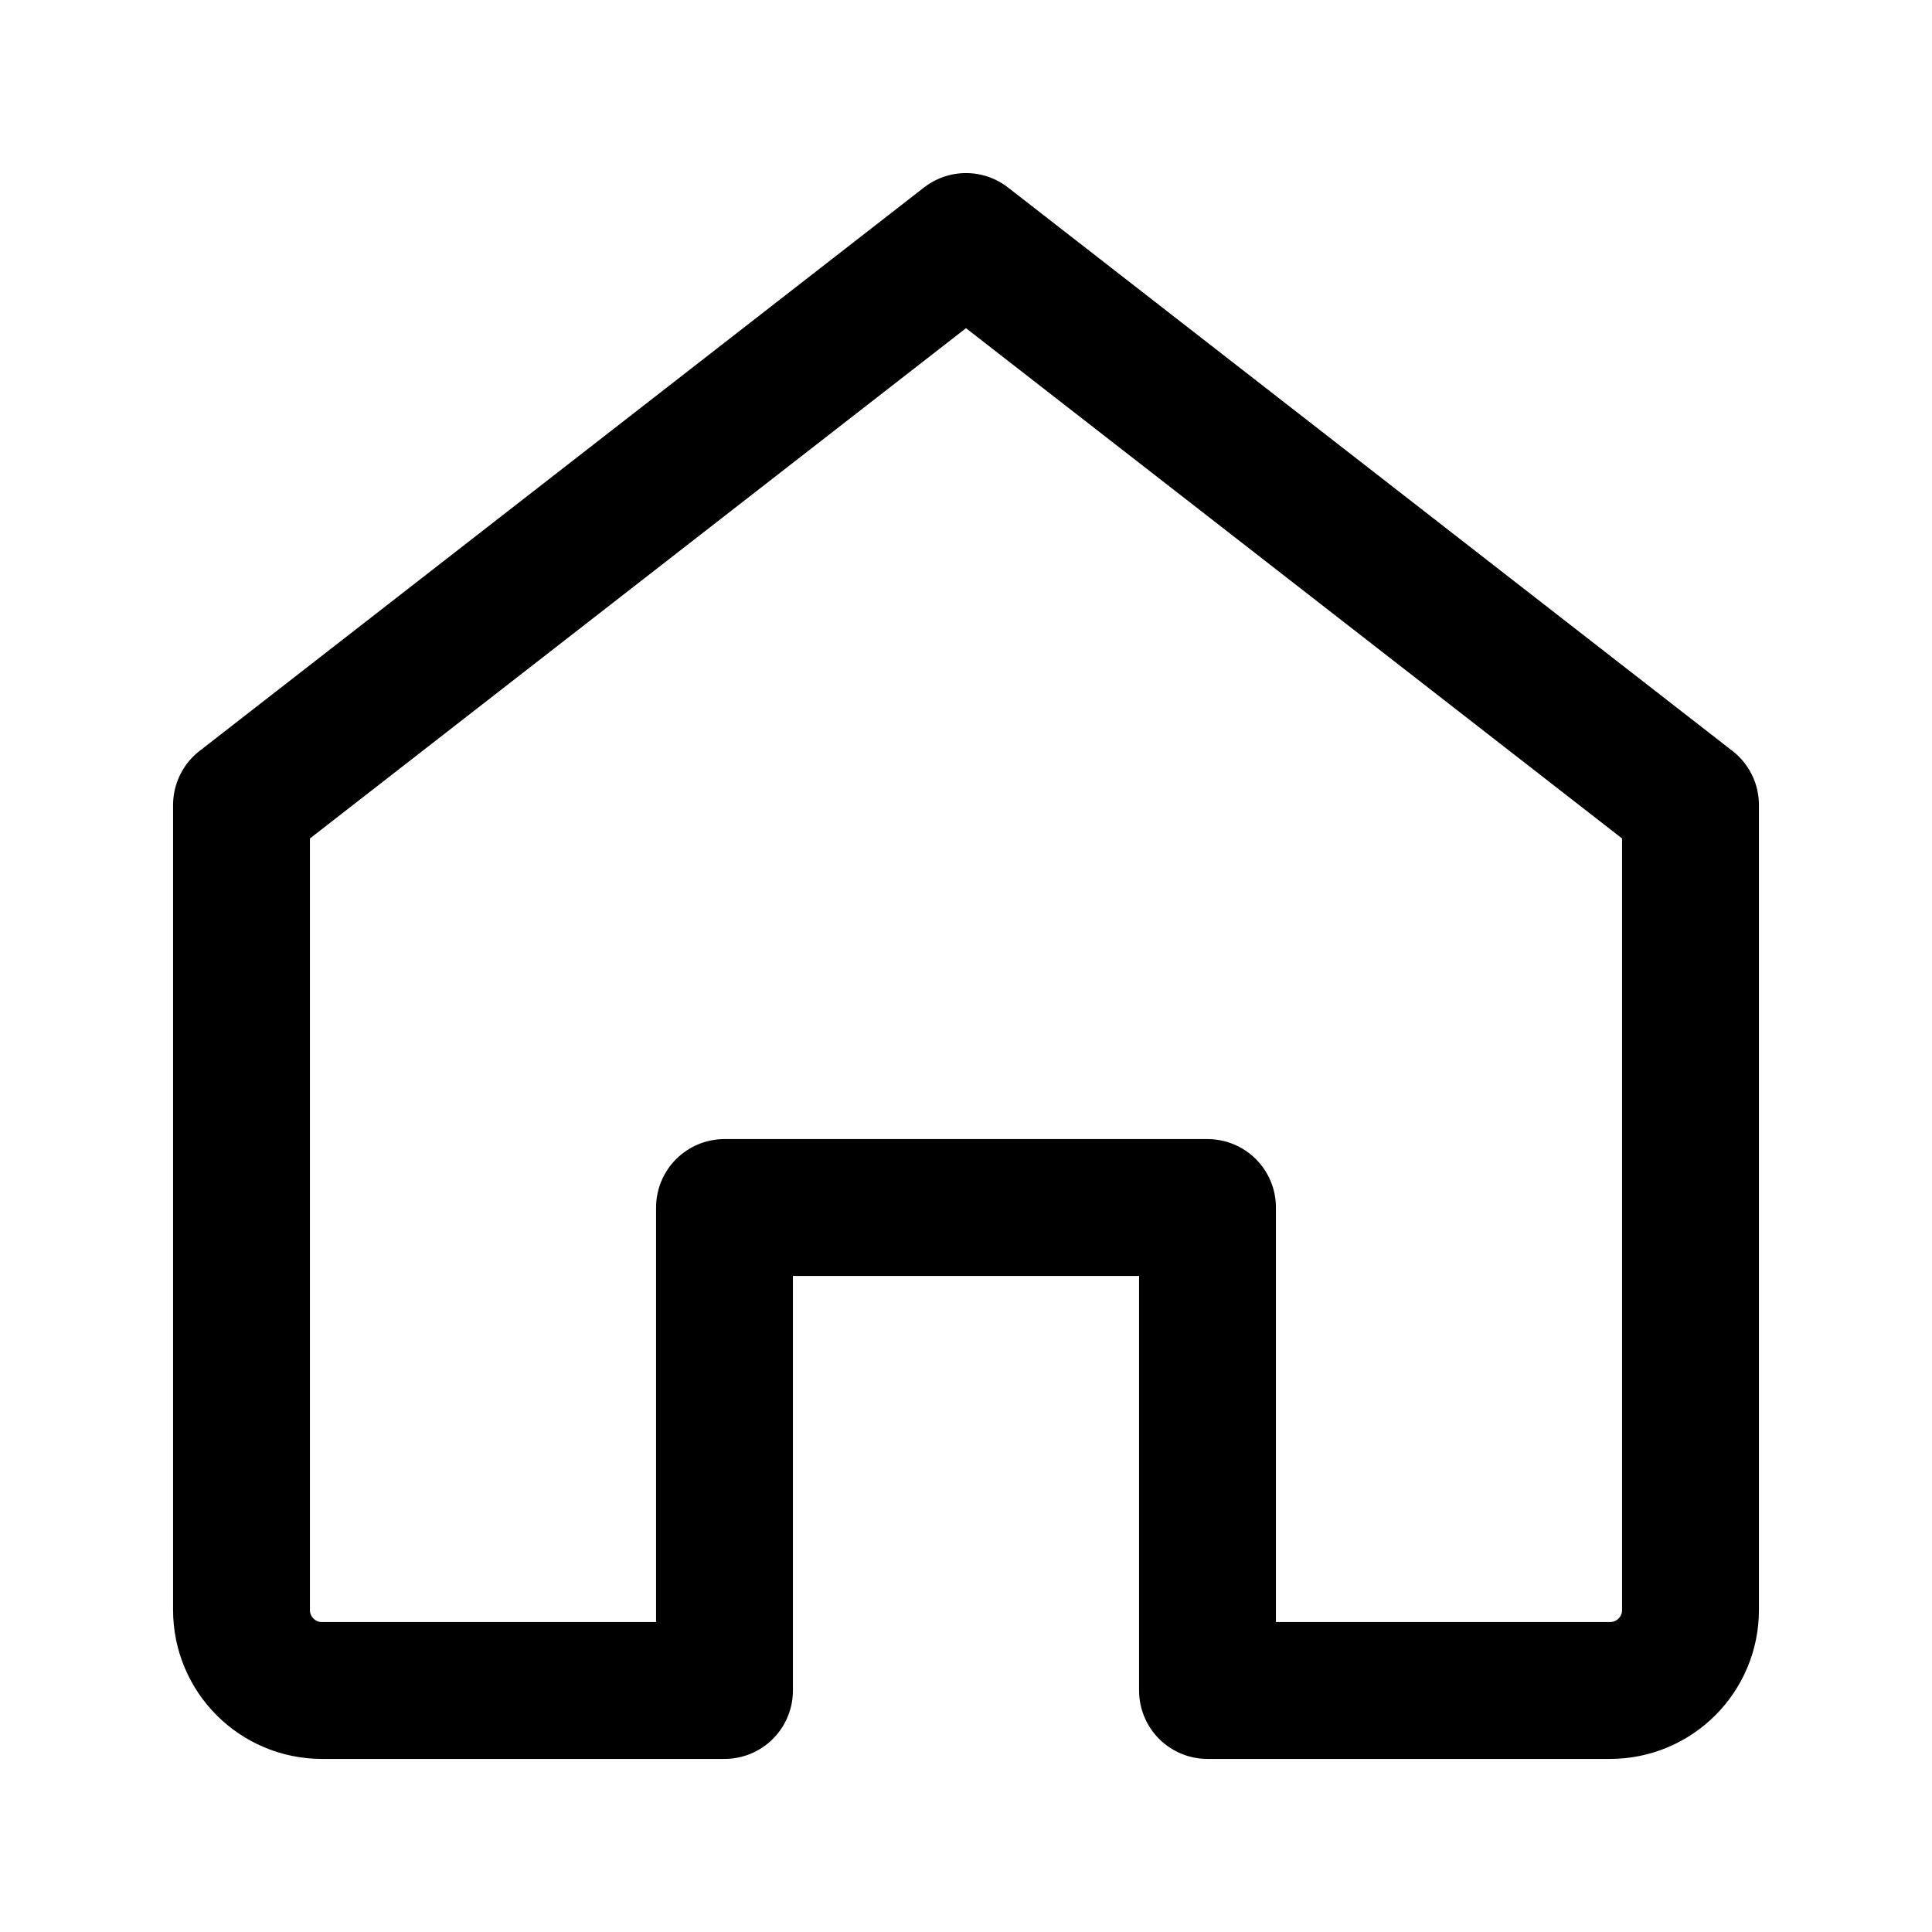
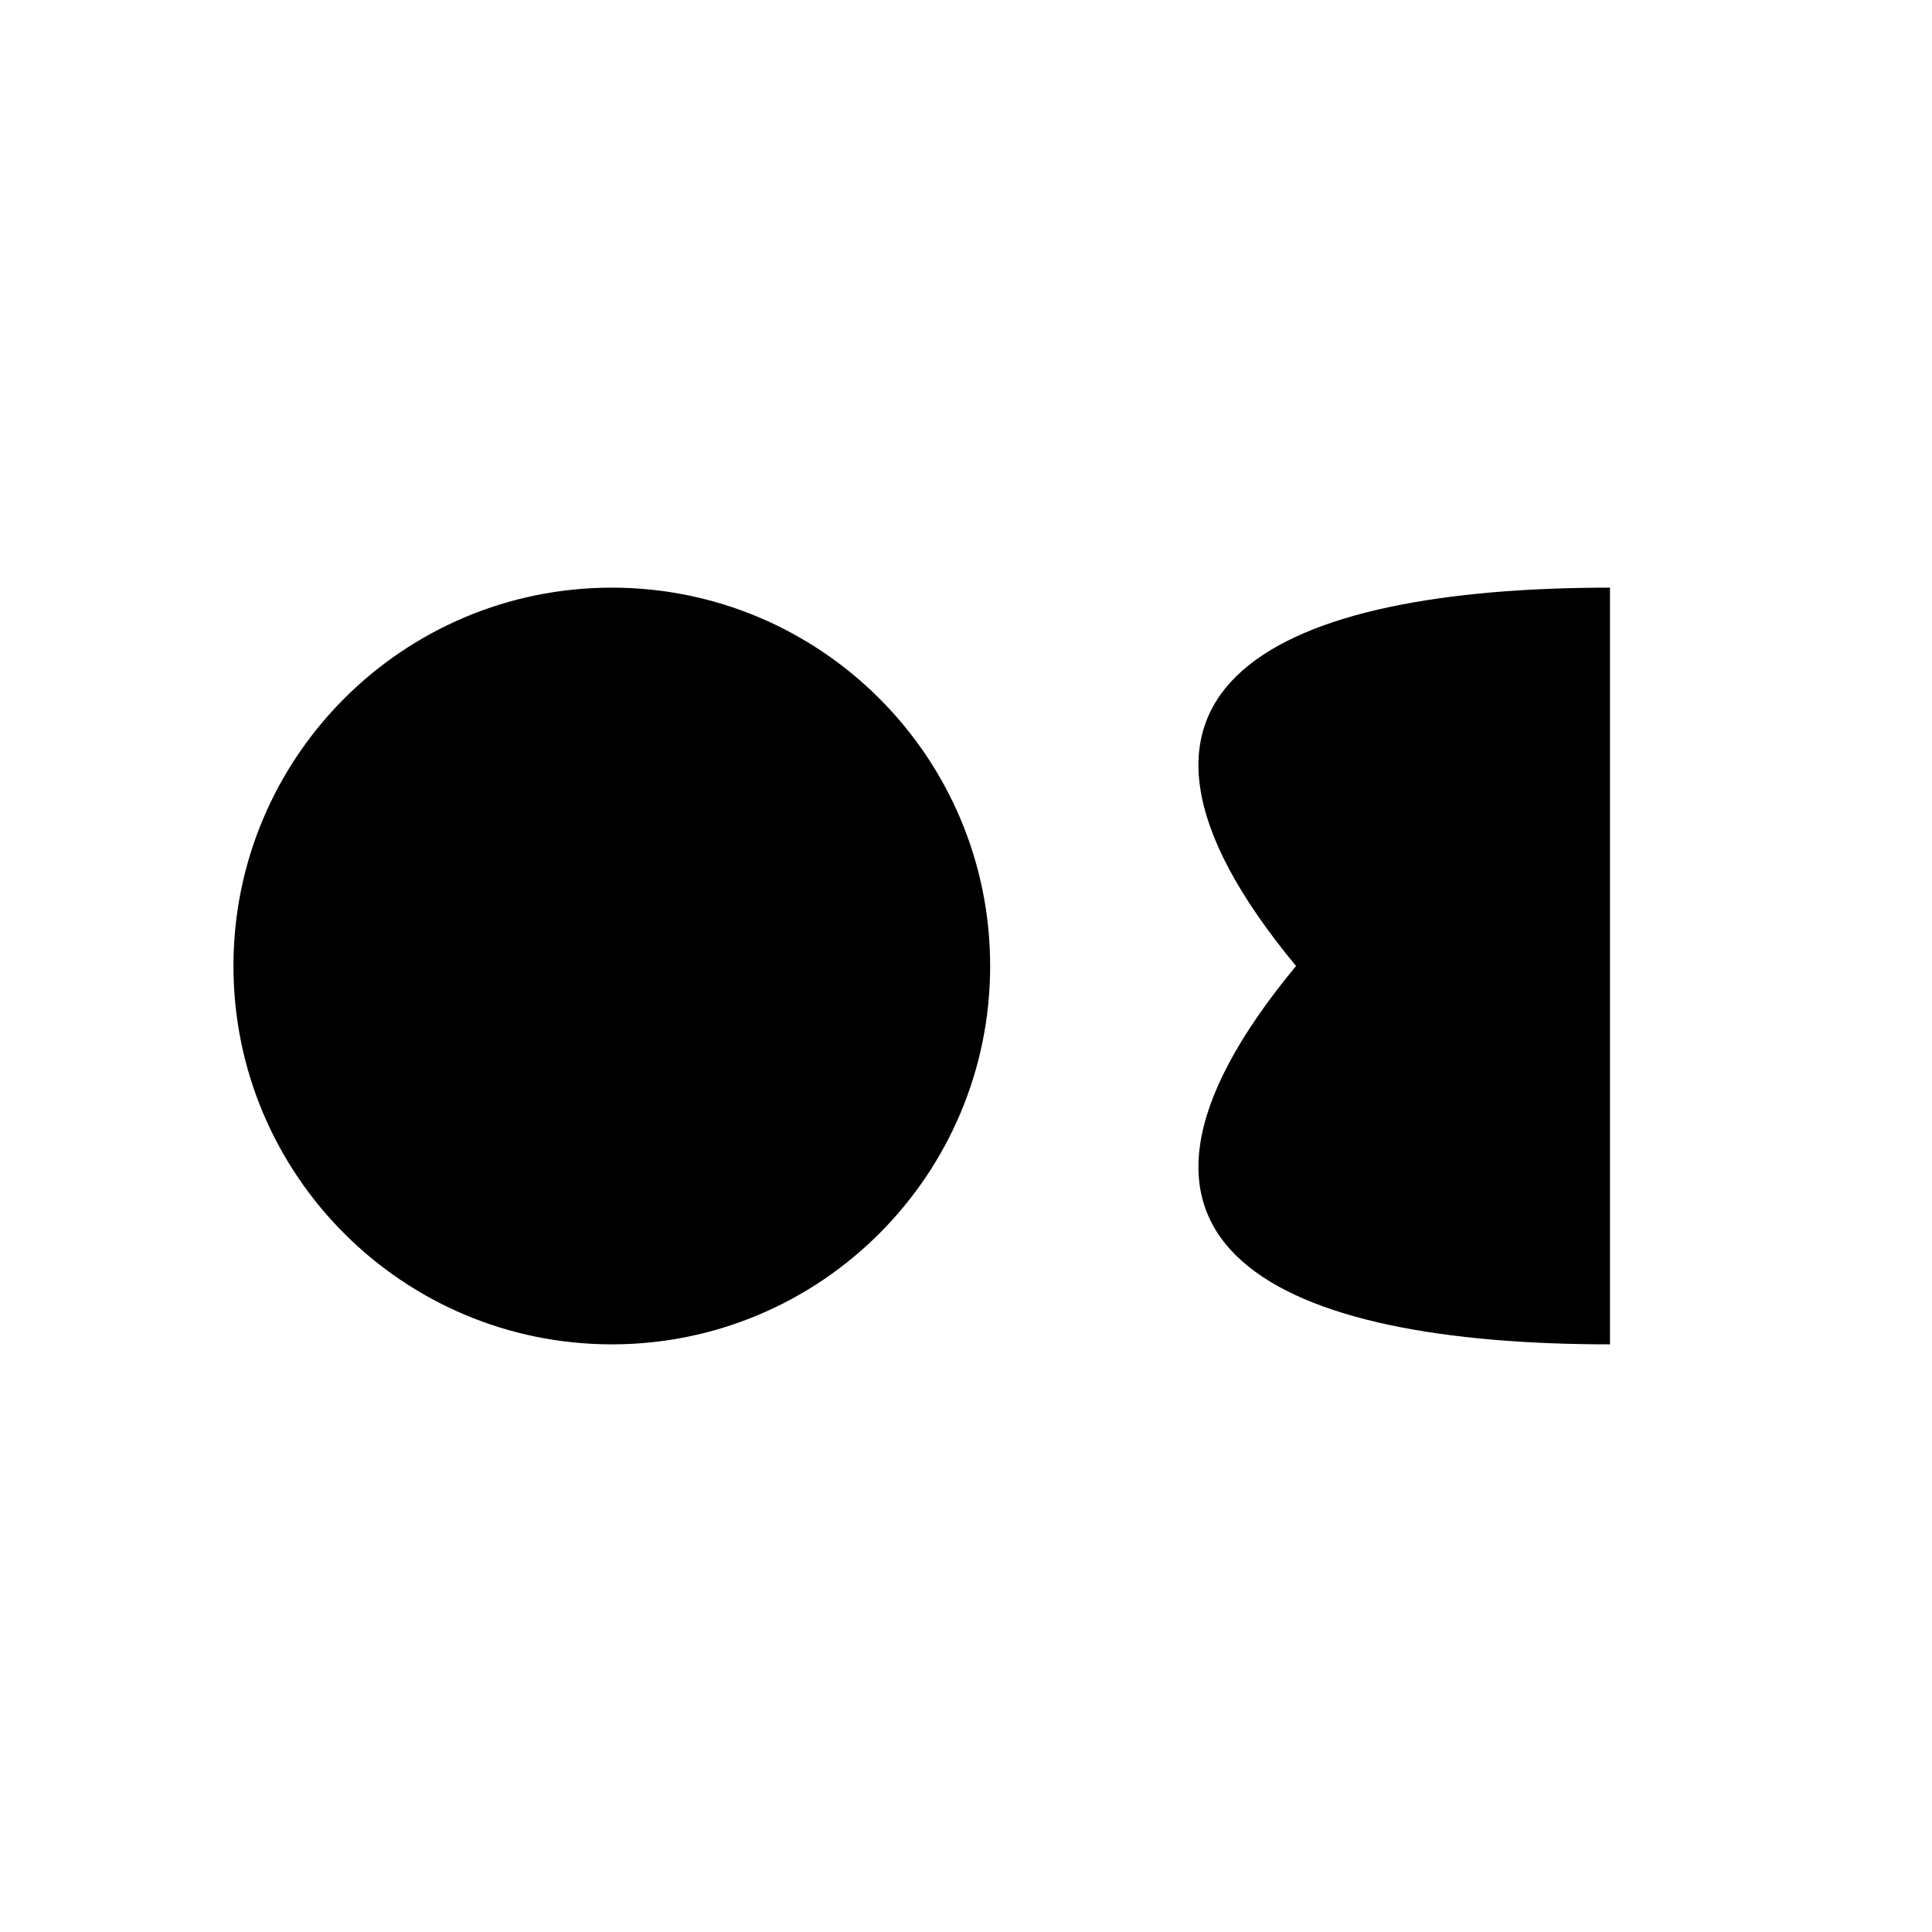
- <svg xmlns="http://www.w3.org/2000/svg" width="24" height="24" viewBox="0 0 24 24" fill="none">
-   <path d="M12 3 3 10v10a1 1 0 0 0 1 1h5v-6h6v6h5a1 1 0 0 0 1-1V10l-9-7Z" fill="none" stroke="currentColor" stroke-width="1.7" stroke-linejoin="round" />
+ <svg xmlns="http://www.w3.org/2000/svg" width="24" height="24" viewBox="0 0 24 24">
+   <circle cx="7.6" cy="12" r="4.7" fill="currentColor" />
+   <path d="M20 7.3 C15.9 7.3 13.2 8.5 16.1 12 C13.2 15.5 15.9 16.7 20 16.7 Z" fill="currentColor" />
</svg>
